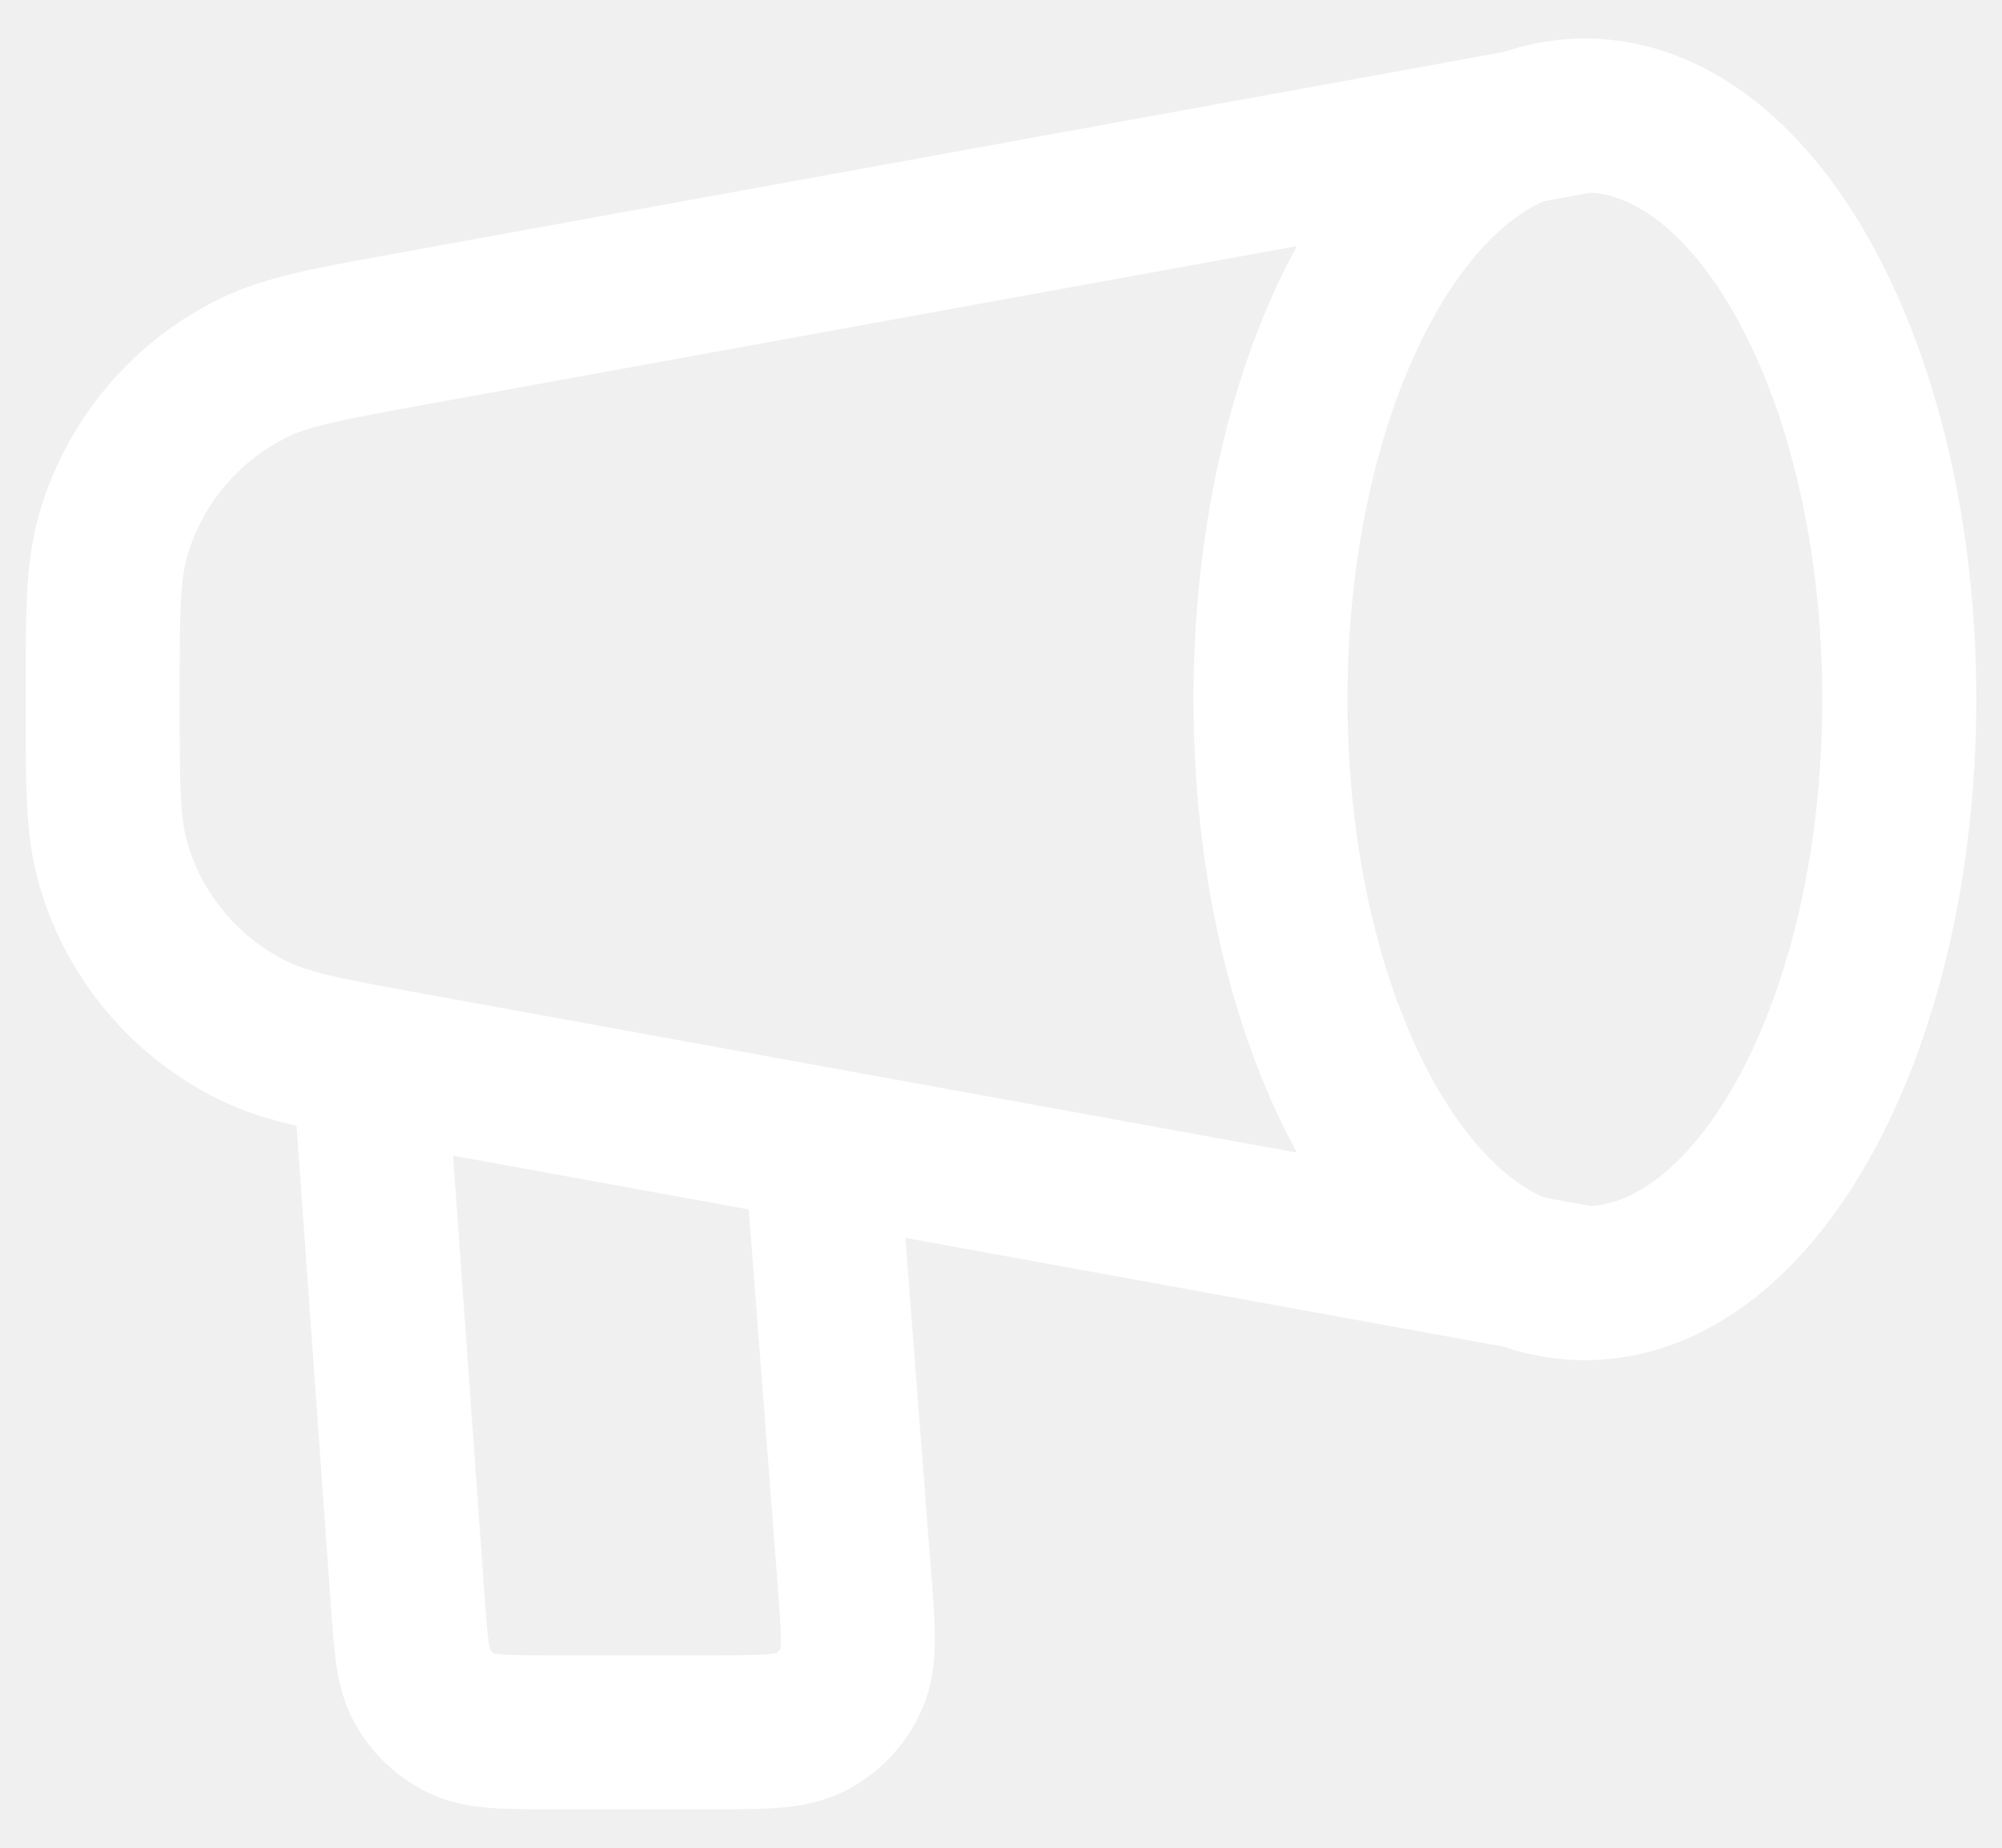
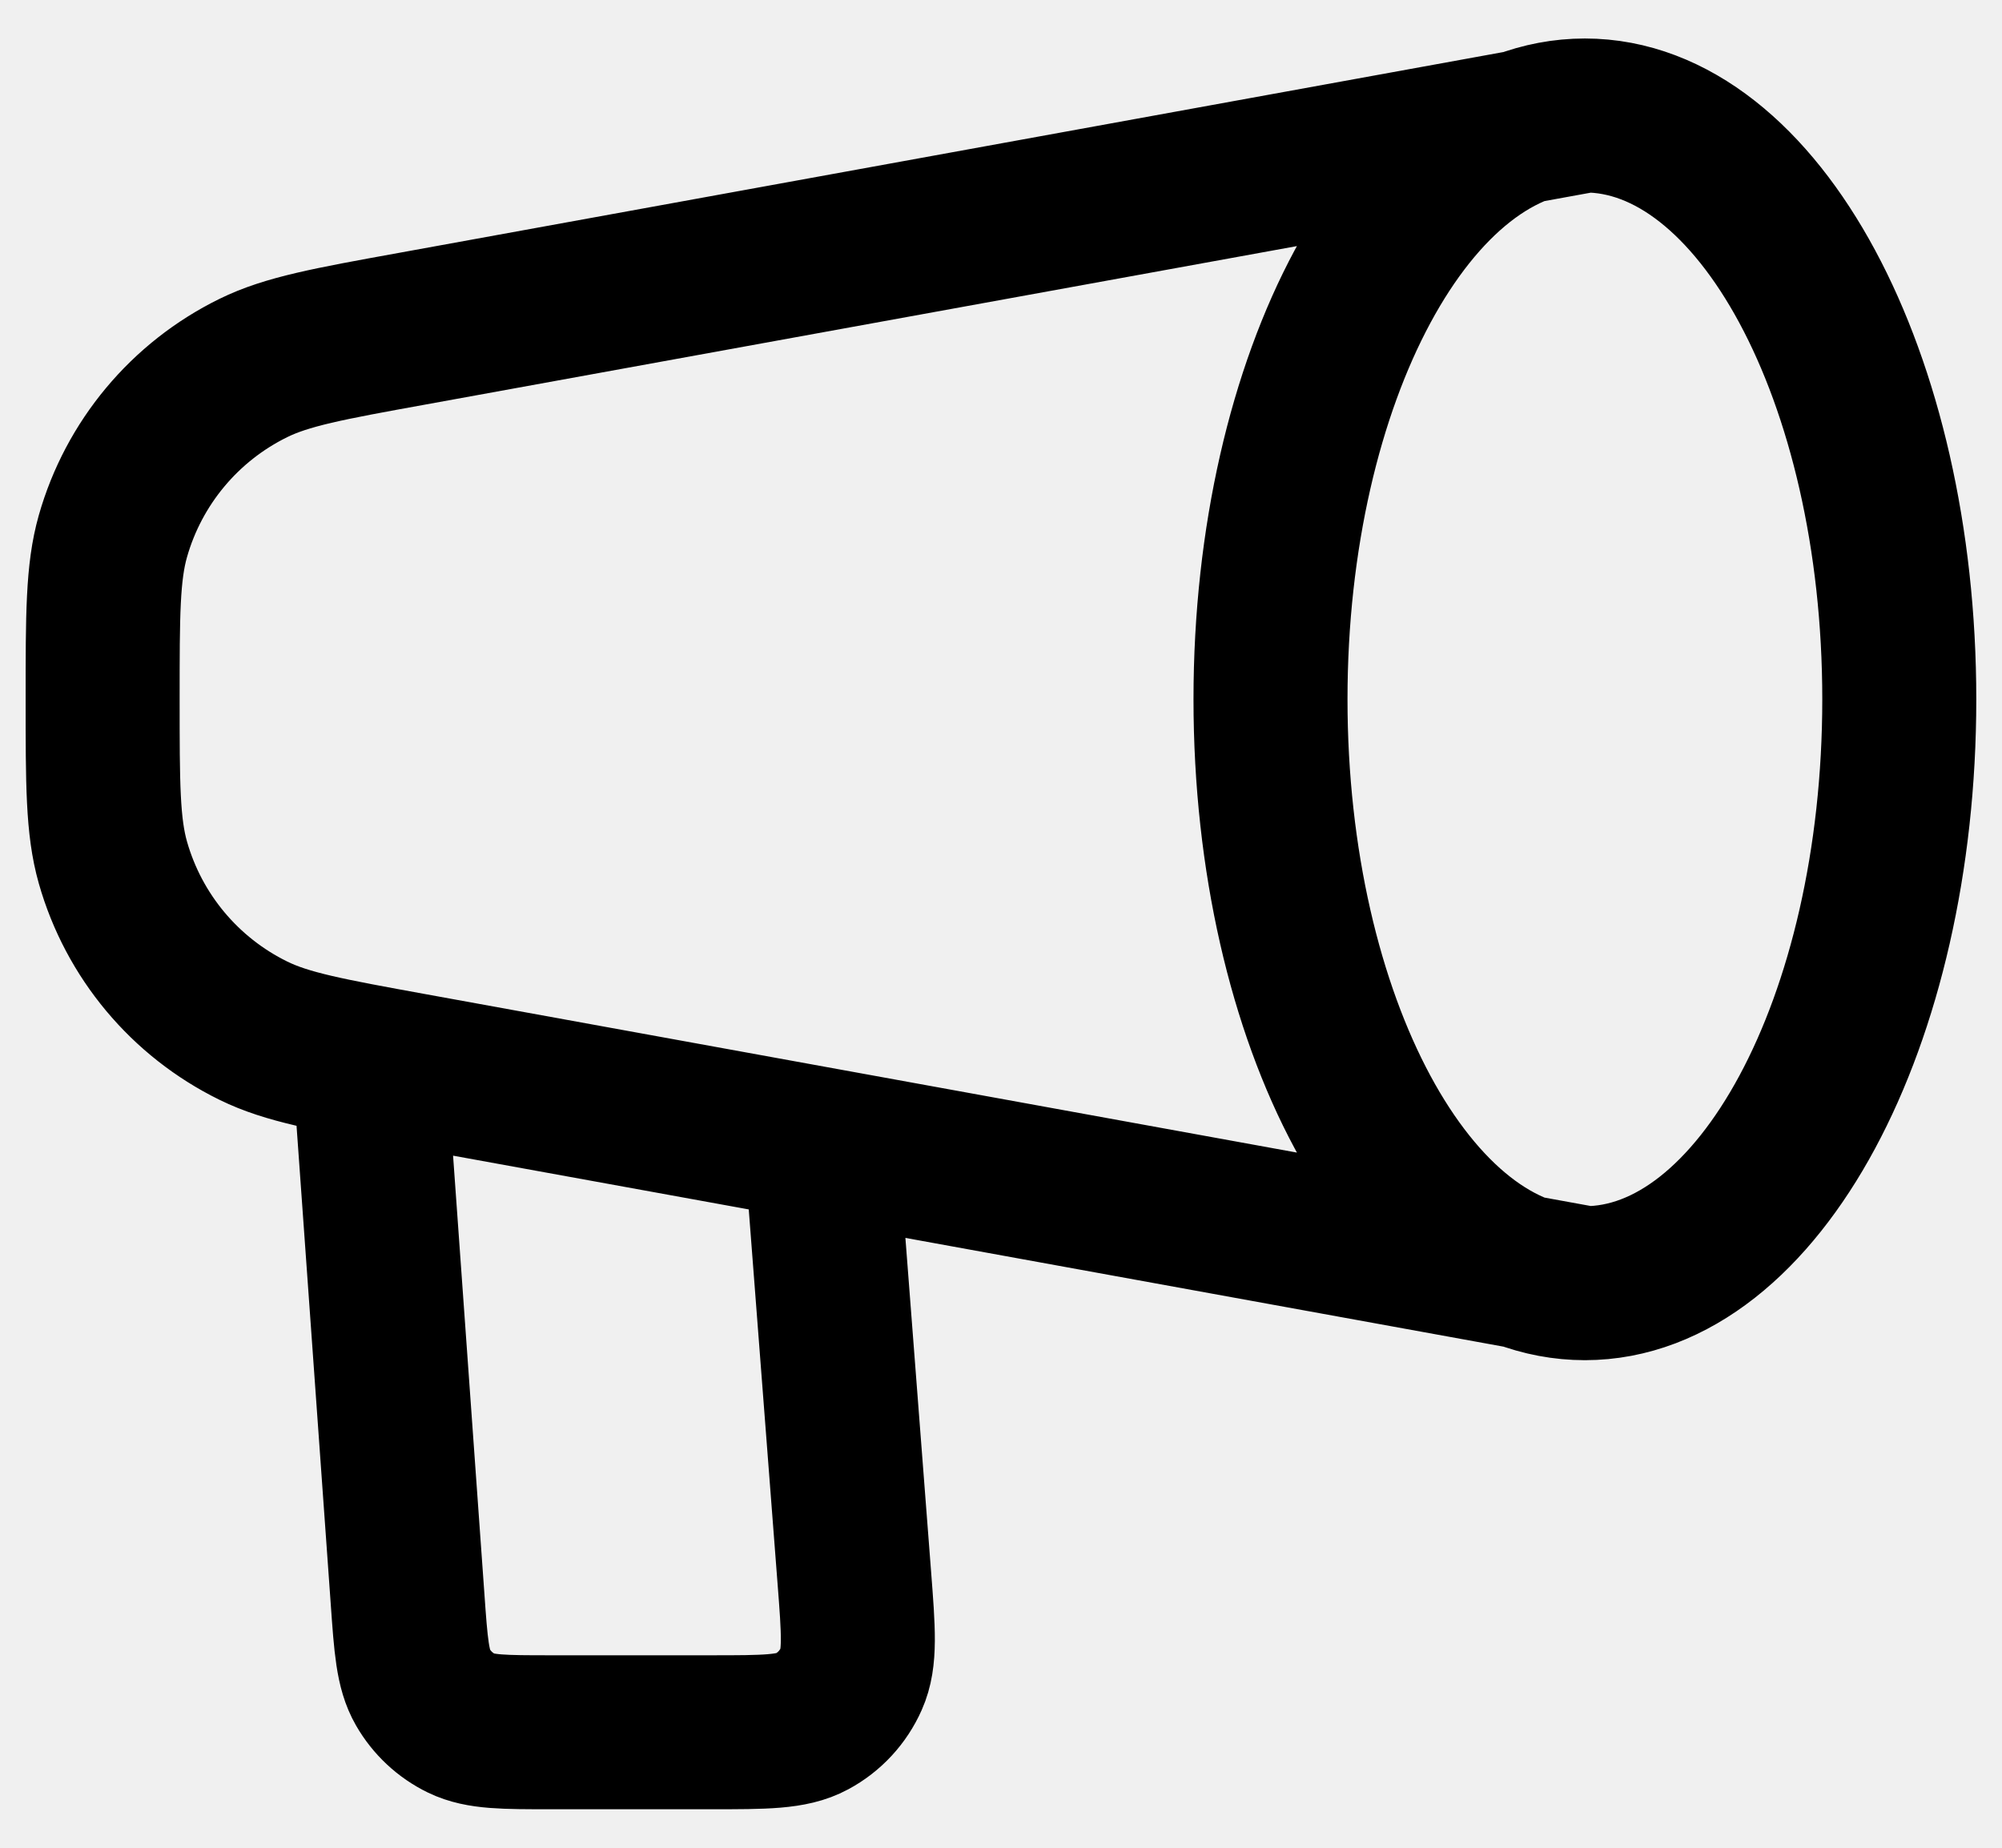
<svg xmlns="http://www.w3.org/2000/svg" width="26" height="24" viewBox="0 0 26 24" fill="none">
-   <path d="M20.583 16.667C22.838 16.667 24.666 13.271 24.666 9.083C24.666 4.895 22.838 1.5 20.583 1.5M20.583 16.667C18.328 16.667 16.5 13.271 16.5 9.083C16.5 4.895 18.328 1.5 20.583 1.5M20.583 16.667L5.35 13.897C4.268 13.7 3.727 13.602 3.29 13.387C2.4 12.95 1.737 12.156 1.466 11.202C1.333 10.733 1.333 10.183 1.333 9.083C1.333 7.984 1.333 7.434 1.466 6.965C1.737 6.011 2.4 5.217 3.29 4.78C3.727 4.565 4.268 4.466 5.35 4.27L20.583 1.5M4.833 14.333L5.293 20.766C5.336 21.377 5.358 21.683 5.491 21.914C5.608 22.118 5.784 22.282 5.995 22.384C6.236 22.5 6.542 22.5 7.154 22.5H9.234C9.934 22.5 10.284 22.5 10.543 22.36C10.771 22.238 10.951 22.043 11.056 21.806C11.176 21.537 11.149 21.188 11.095 20.49L10.666 14.917" stroke="white" stroke-width="2" stroke-linecap="round" stroke-linejoin="round" />
+   <path d="M20.583 16.667C22.838 16.667 24.666 13.271 24.666 9.083C24.666 4.895 22.838 1.5 20.583 1.5M20.583 16.667C18.328 16.667 16.5 13.271 16.5 9.083C16.5 4.895 18.328 1.5 20.583 1.5M20.583 16.667L5.35 13.897C4.268 13.7 3.727 13.602 3.29 13.387C2.4 12.95 1.737 12.156 1.466 11.202C1.333 10.733 1.333 10.183 1.333 9.083C1.333 7.984 1.333 7.434 1.466 6.965C1.737 6.011 2.4 5.217 3.29 4.78C3.727 4.565 4.268 4.466 5.35 4.27L20.583 1.5M4.833 14.333L5.293 20.766C5.336 21.377 5.358 21.683 5.491 21.914C5.608 22.118 5.784 22.282 5.995 22.384C6.236 22.5 6.542 22.5 7.154 22.5H9.234C9.934 22.5 10.284 22.5 10.543 22.36C10.771 22.238 10.951 22.043 11.056 21.806C11.176 21.537 11.149 21.188 11.095 20.49L10.666 14.917" stroke="currentColor" stroke-width="2" stroke-linecap="round" stroke-linejoin="round" />
</svg>
